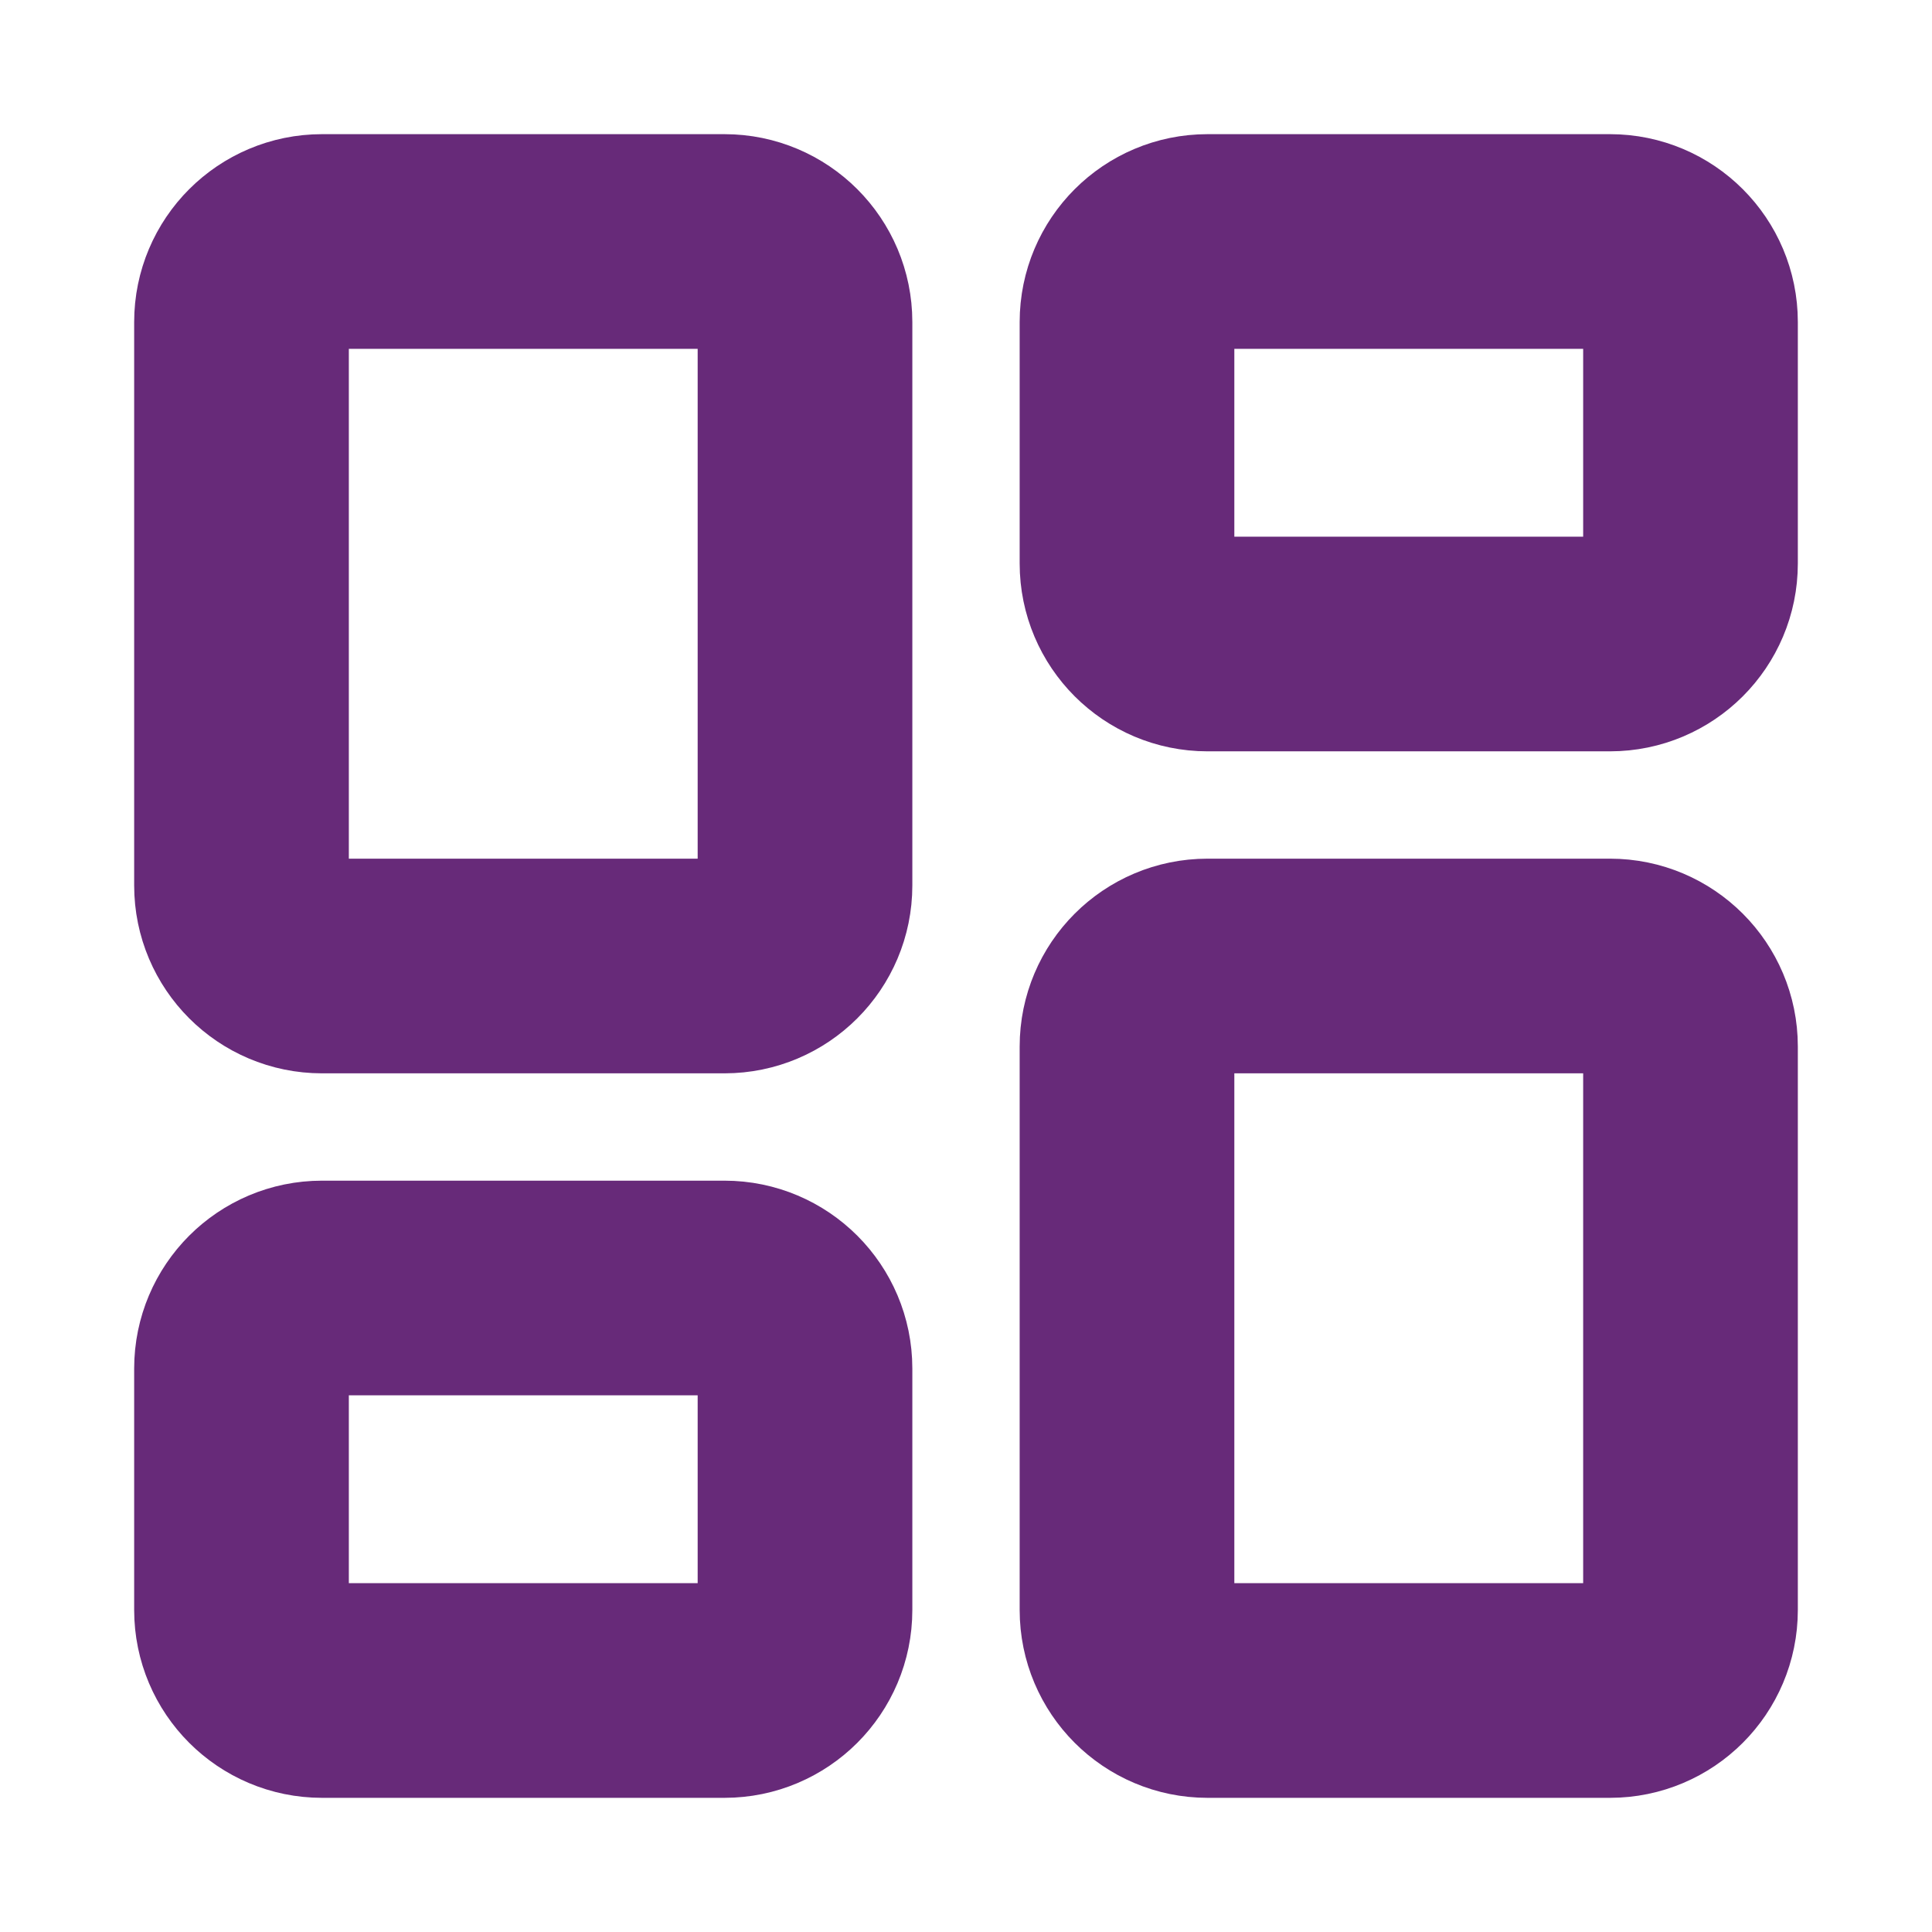
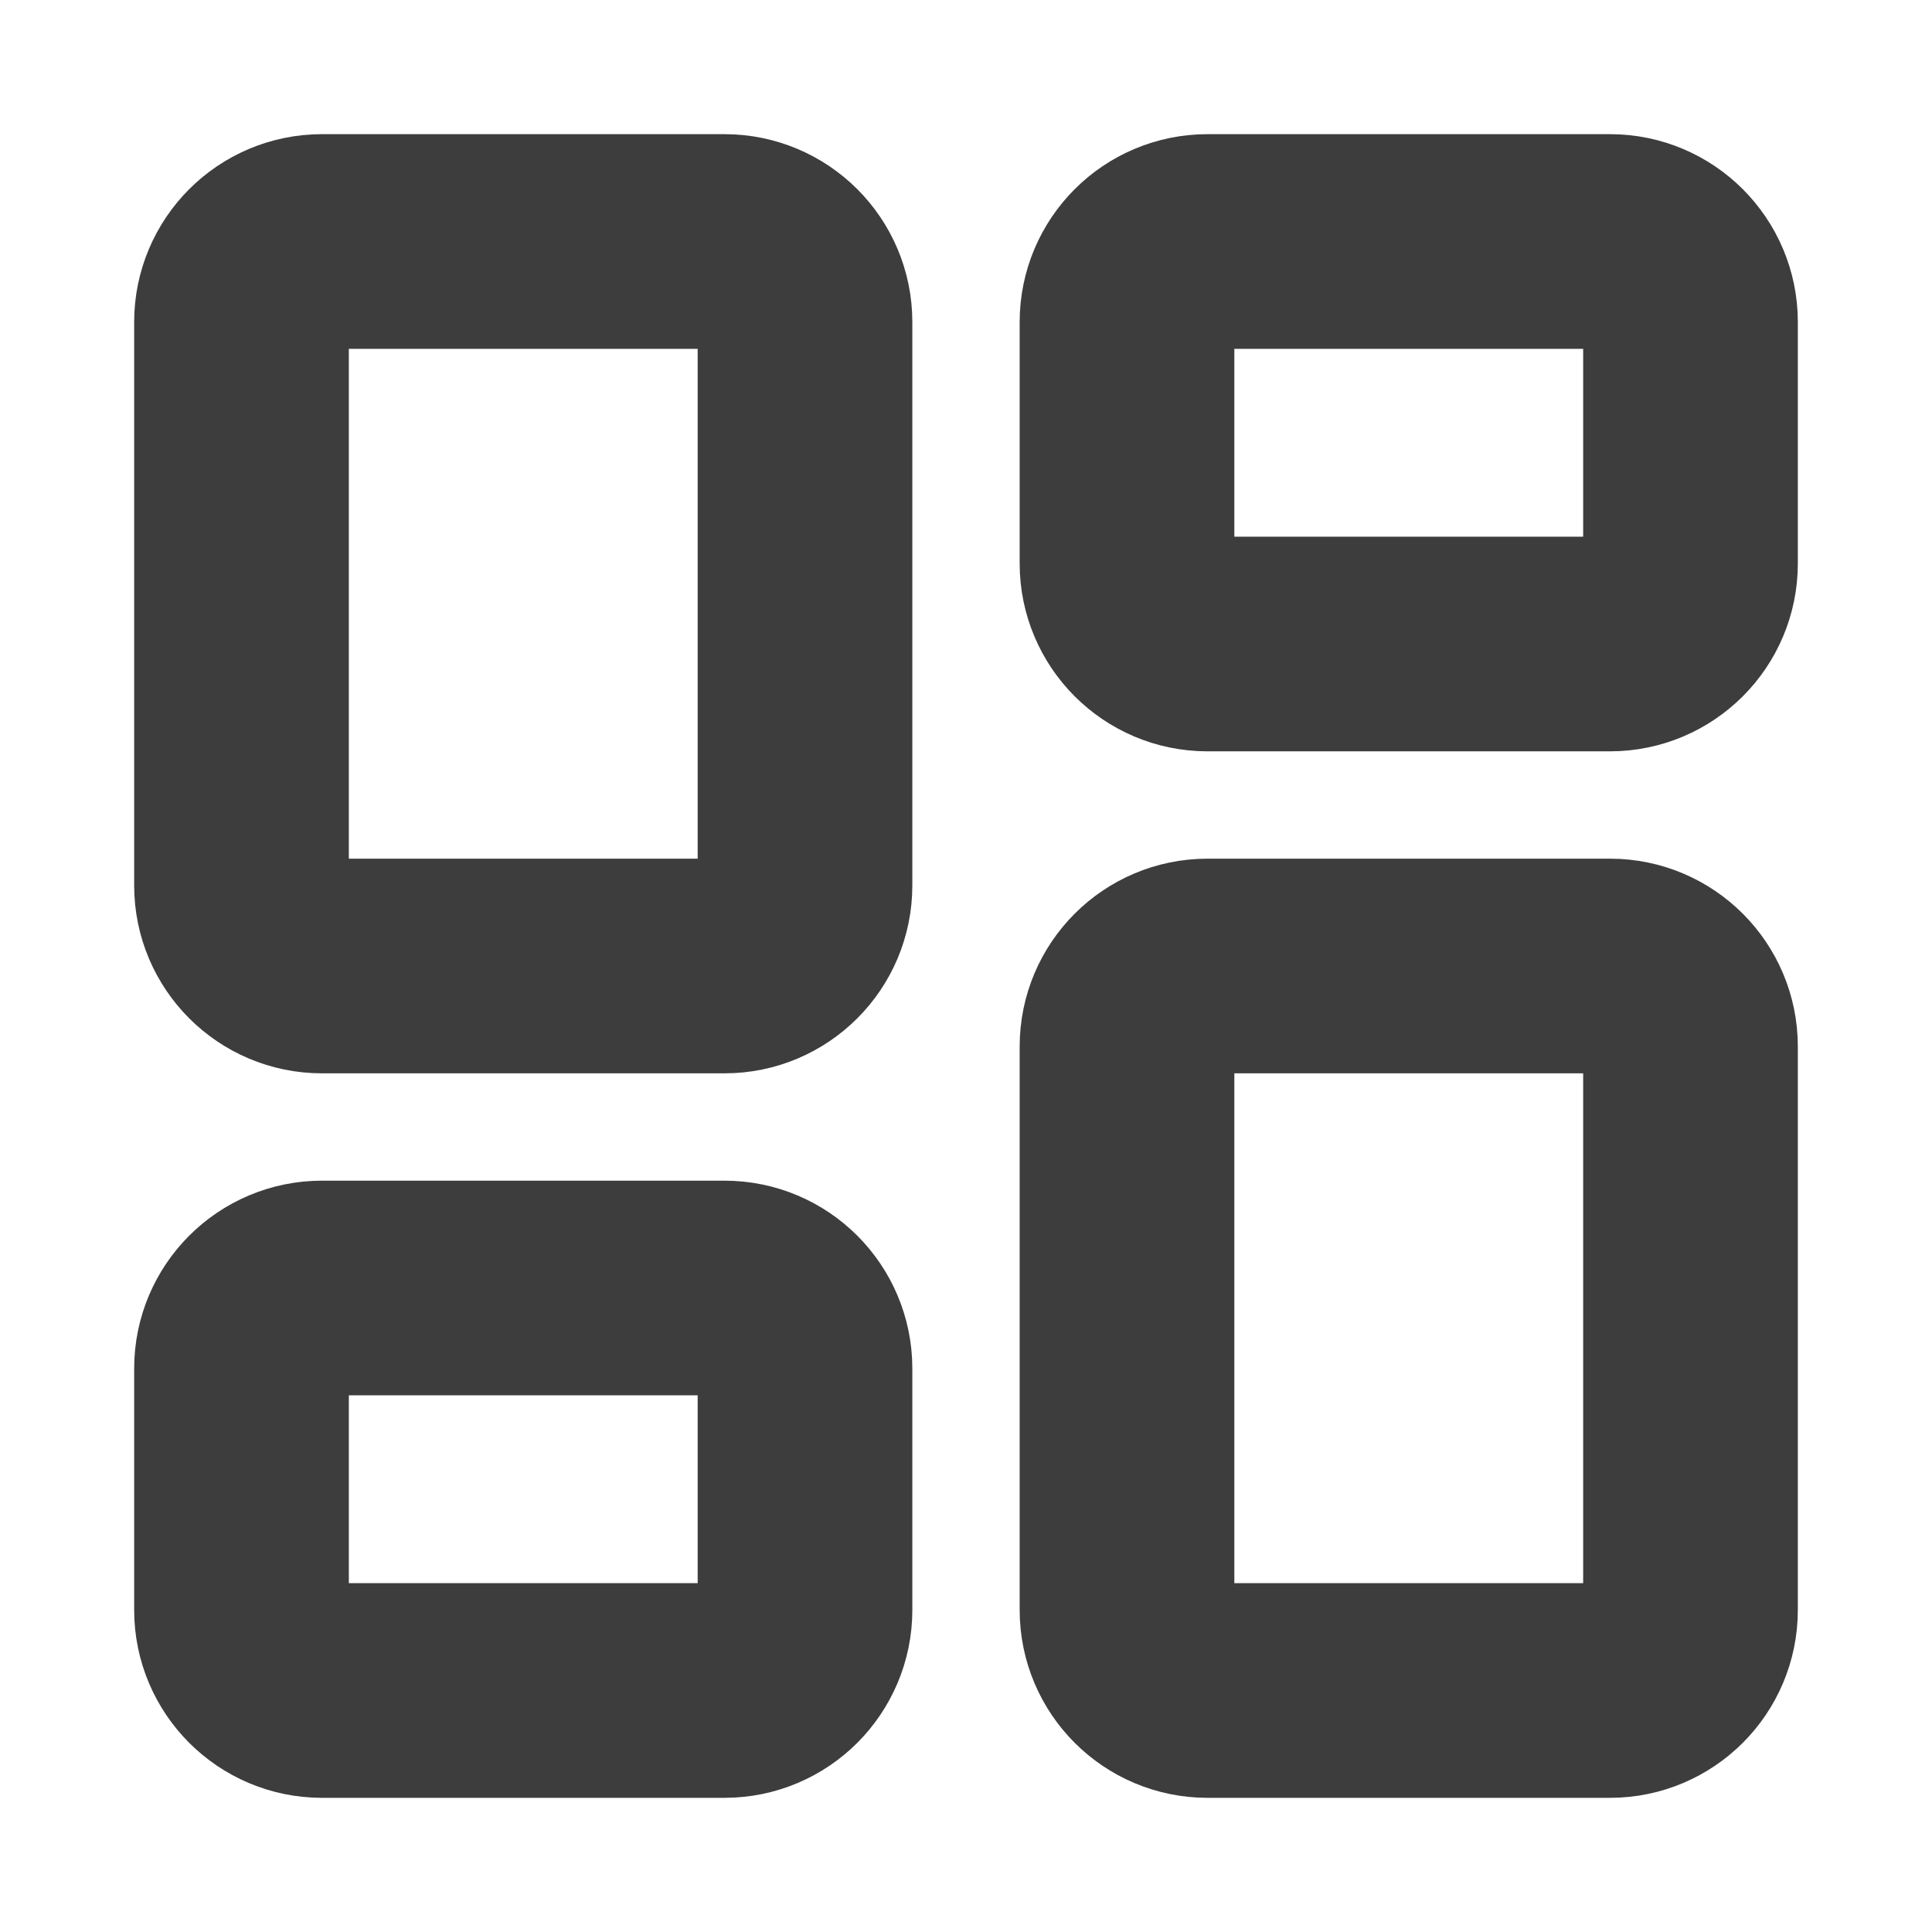
<svg xmlns="http://www.w3.org/2000/svg" width="18" height="18" viewBox="0 0 18 18" fill="none">
-   <path d="M3 2.25H6.75C7.164 2.25 7.5 2.586 7.5 3V8.25C7.5 8.664 7.164 9 6.75 9H3C2.586 9 2.25 8.664 2.25 8.25V3C2.25 2.586 2.586 2.25 3 2.25Z" stroke-width="2" stroke-linecap="round" stroke-linejoin="round" stroke="#672A79" />
-   <path d="M11.25 2.25H15C15.414 2.25 15.75 2.586 15.75 3V5.25C15.75 5.664 15.414 6 15 6H11.25C10.836 6 10.5 5.664 10.5 5.25V3C10.5 2.586 10.836 2.25 11.25 2.25Z" stroke-width="2" stroke-linecap="round" stroke-linejoin="round" stroke="#672A79" />
-   <path d="M11.25 9H15C15.414 9 15.75 9.336 15.75 9.75V15C15.75 15.414 15.414 15.75 15 15.75H11.25C10.836 15.75 10.5 15.414 10.5 15V9.75C10.5 9.336 10.836 9 11.25 9Z" stroke-width="2" stroke-linecap="round" stroke-linejoin="round" stroke="#672A79" />
-   <path d="M3 12H6.75C7.164 12 7.5 12.336 7.5 12.75V15C7.5 15.414 7.164 15.75 6.75 15.75H3C2.586 15.75 2.25 15.414 2.25 15V12.75C2.25 12.336 2.586 12 3 12Z" stroke-width="2" stroke-linecap="round" stroke-linejoin="round" stroke="#672A79" />
+   <path d="M3 2.25H6.75C7.164 2.25 7.5 2.586 7.5 3V8.25C7.5 8.664 7.164 9 6.75 9H3C2.586 9 2.25 8.664 2.25 8.25V3C2.25 2.586 2.586 2.25 3 2.25Z" stroke-width="2" stroke-linecap="round" stroke-linejoin="round" stroke="#3d3d3d" />
+   <path d="M11.25 2.25H15C15.414 2.25 15.75 2.586 15.75 3V5.25C15.75 5.664 15.414 6 15 6H11.25C10.836 6 10.5 5.664 10.5 5.25V3C10.5 2.586 10.836 2.25 11.25 2.25Z" stroke-width="2" stroke-linecap="round" stroke-linejoin="round" stroke="#3d3d3d" />
+   <path d="M11.25 9H15C15.414 9 15.75 9.336 15.75 9.75V15C15.75 15.414 15.414 15.75 15 15.75H11.25C10.836 15.75 10.5 15.414 10.5 15V9.75C10.5 9.336 10.836 9 11.25 9Z" stroke-width="2" stroke-linecap="round" stroke-linejoin="round" stroke="#3d3d3d" />
+   <path d="M3 12H6.75C7.164 12 7.5 12.336 7.5 12.75V15C7.5 15.414 7.164 15.75 6.75 15.75H3C2.586 15.75 2.25 15.414 2.25 15V12.75C2.25 12.336 2.586 12 3 12Z" stroke-width="2" stroke-linecap="round" stroke-linejoin="round" stroke="#3d3d3d" />
</svg>
